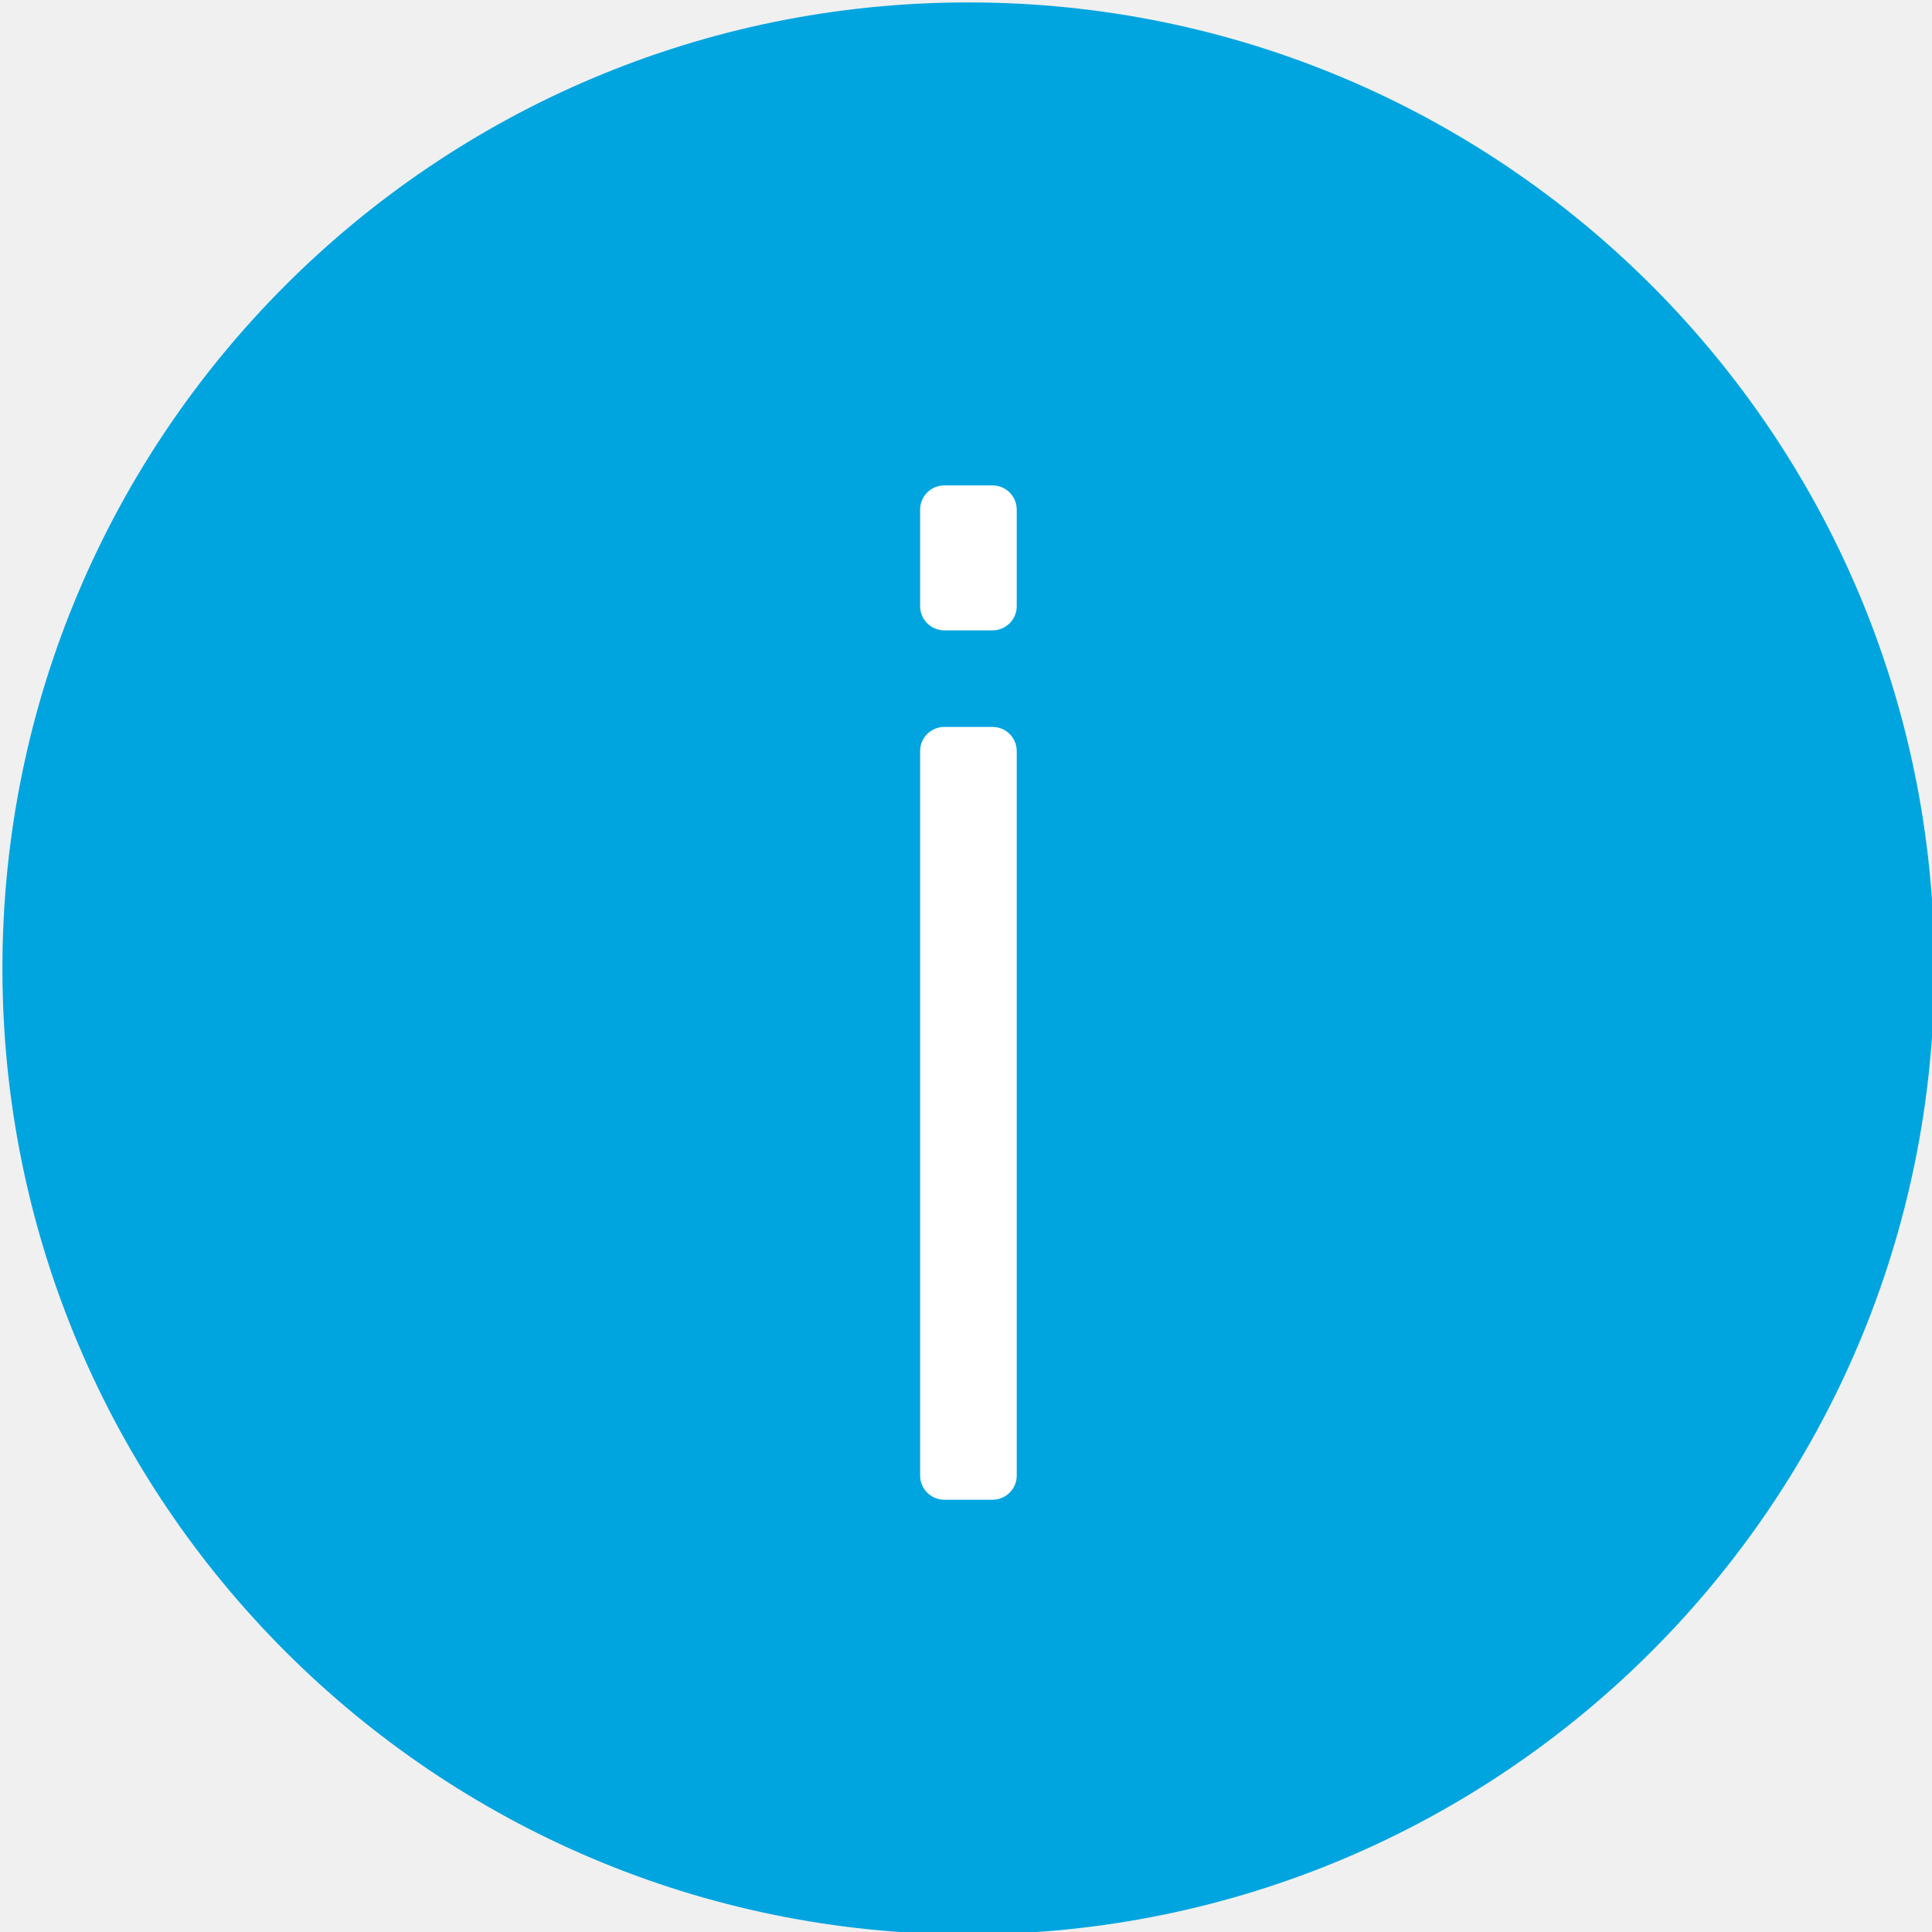
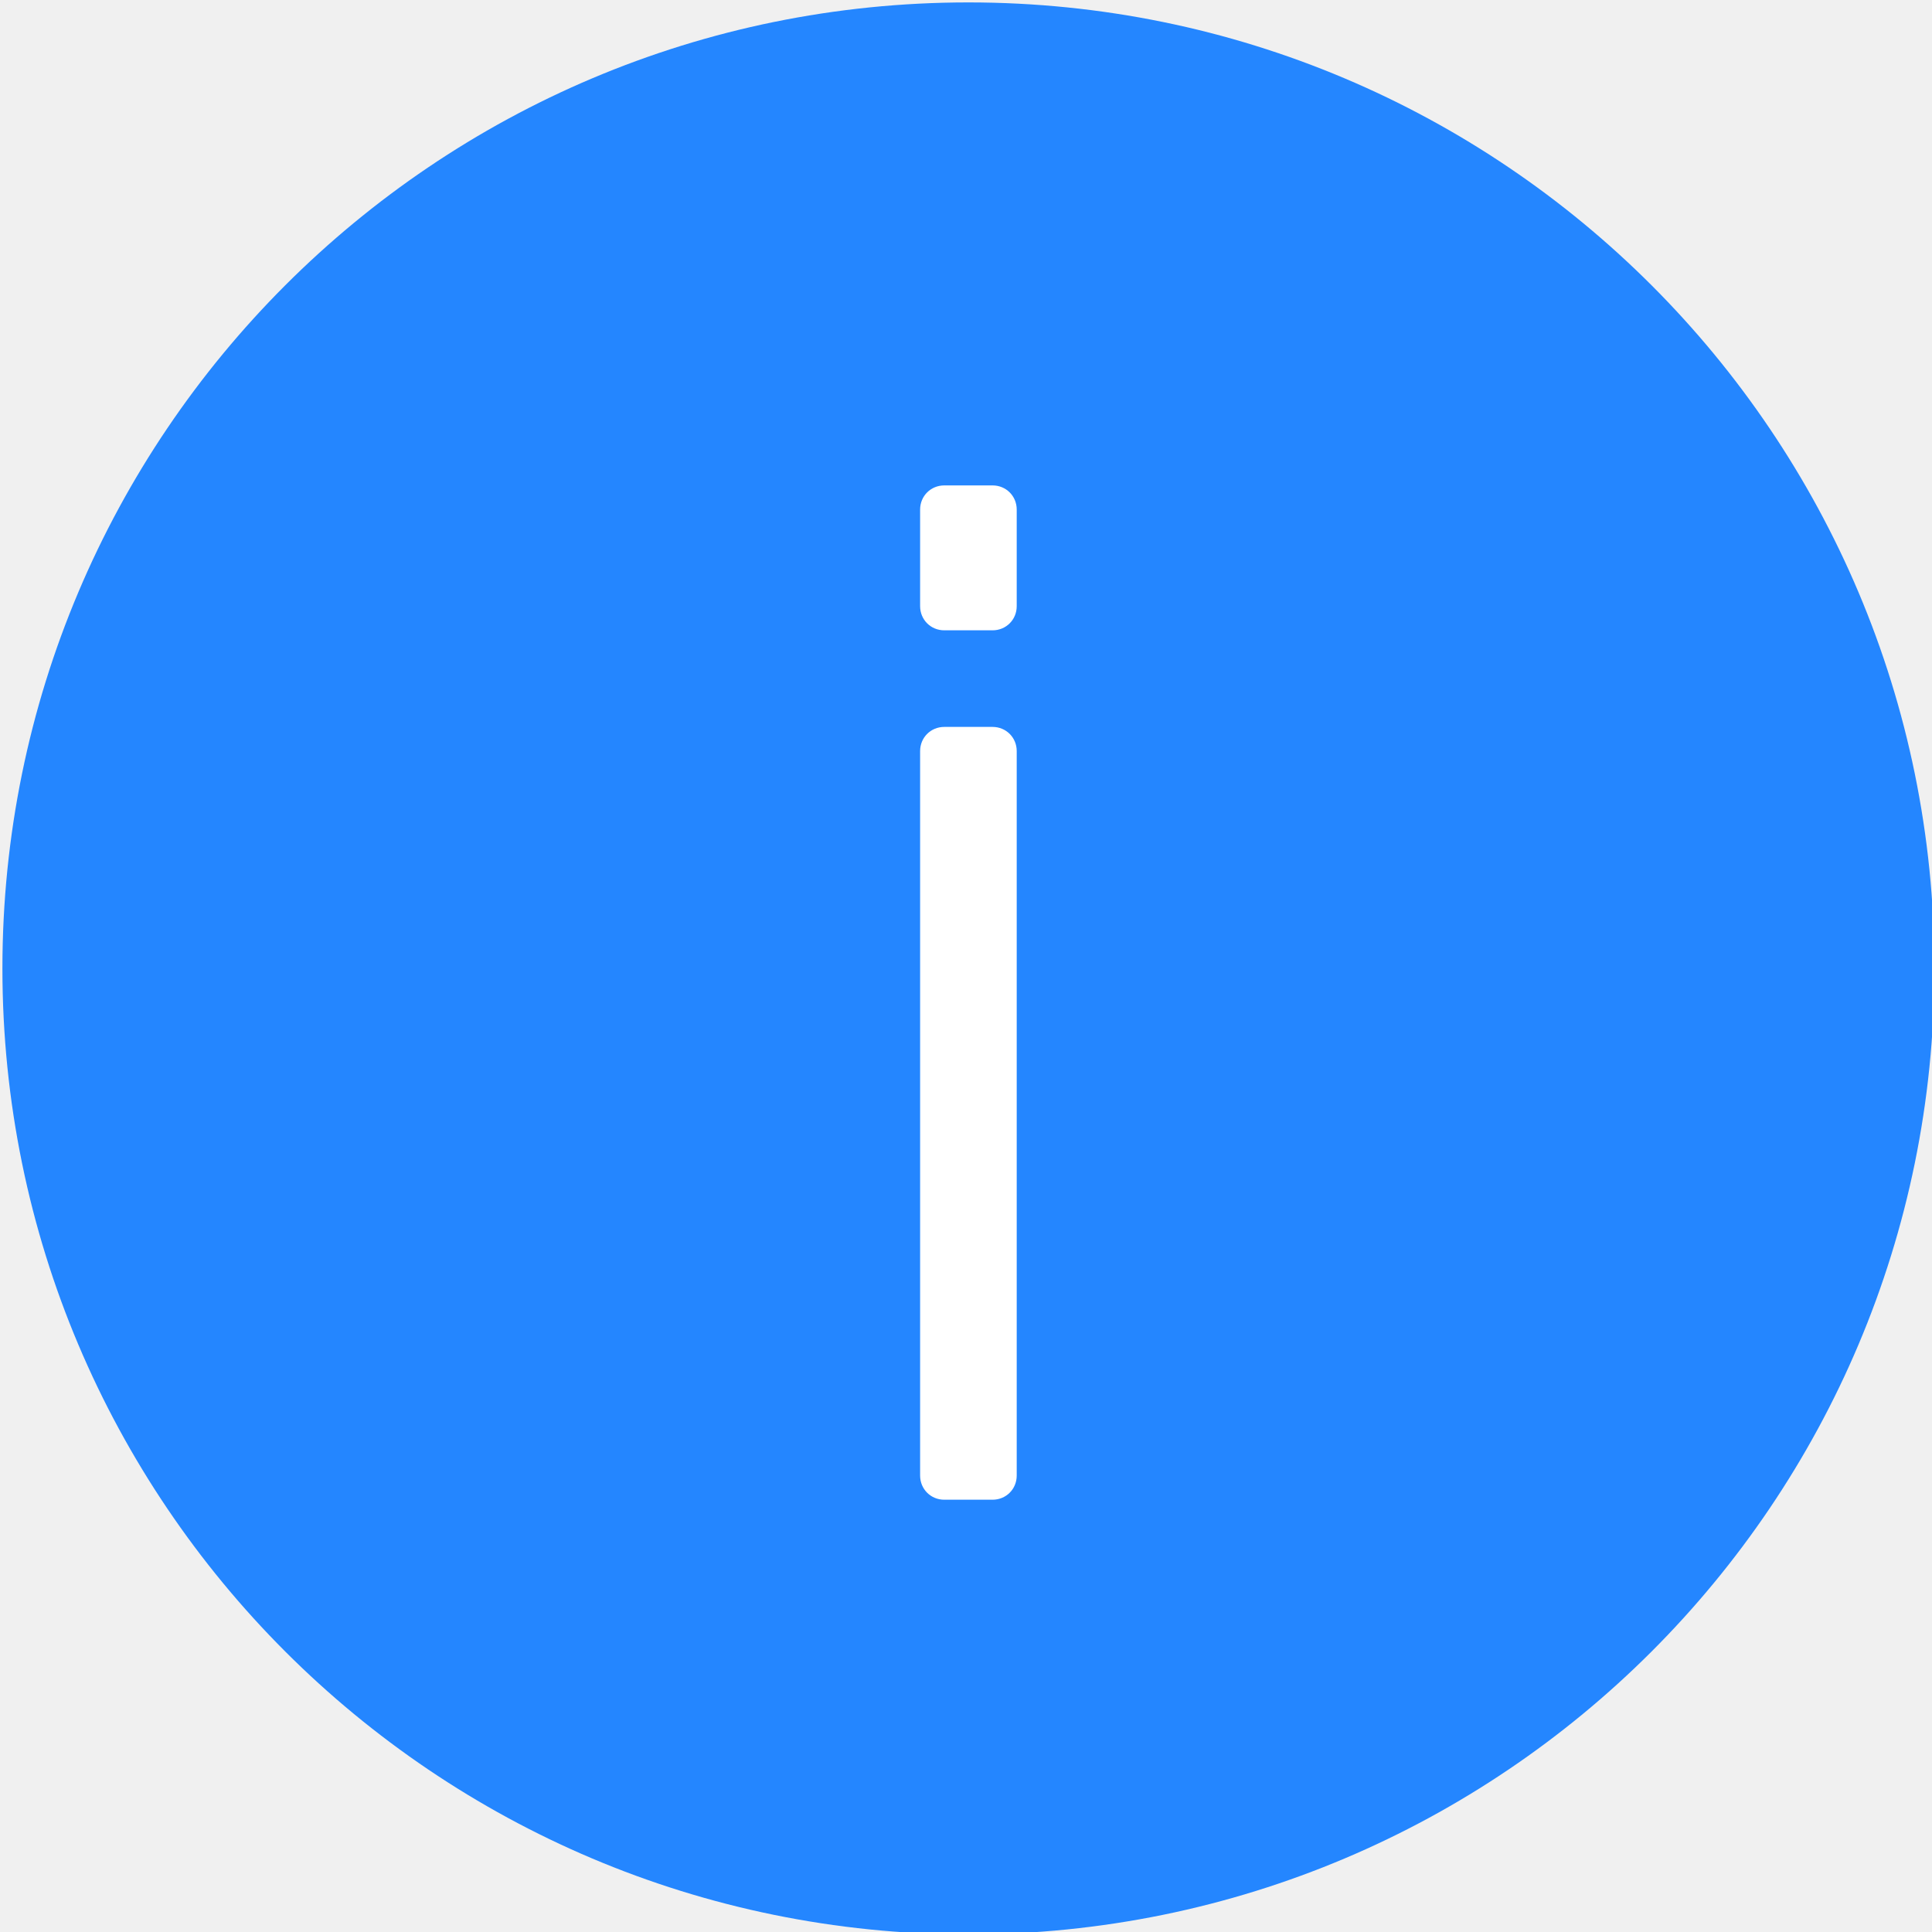
- <svg xmlns="http://www.w3.org/2000/svg" version="1.1" width="400" height="400" viewBox="0 0 400 400">
-   <path fill="#00A5E0" d="M200.501,0.5c110.457,0,199.999,89.542,199.999,200  c0,110.457-89.542,199.999-199.999,199.999C90.043,400.499,0.5,310.957,0.5,200.5C0.5,90.042,90.043,0.5,200.501,0.5z" />
-   <path fill="#FFFFFF" d="M195.502,150.503h10.001c2.761,0,5,2.238,5,4.999v150  c0,2.762-2.239,5-5,5h-10.001c-2.762,0-5-2.238-5-5v-150C190.502,152.741,192.74,150.503,195.502,150.503z" />
-   <path fill="#FFFFFF" d="M195.502,100.503h10.001c2.761,0,5,2.238,5,4.999v20.002  c0,2.761-2.239,5-5,5h-10.001c-2.762,0-5-2.239-5-5v-20.002C190.502,102.741,192.74,100.503,195.502,100.503z" />
+ <svg xmlns="http://www.w3.org/2000/svg" version="1.1" id="图层_1" x="0px" y="0px" viewBox="-105 197 400 400" style="enable-background:new -105 197 400 400;" xml:space="preserve">
+   <style type="text/css">
+ 	.st0{fill:#2486FF;}
+ 	.st1{fill:#FFFFFF;}
+ </style>
+   <path class="st0" d="M95.5,197.5c110.5,0,200,89.5,200,200c0,110.5-89.5,200-200,200c-110.5,0-200-89.5-200-200  C-104.5,287-15,197.5,95.5,197.5z" />
+   <g>
+     <path class="st1" d="M90.5,347.5h10c2.8,0,5,2.2,5,5v150c0,2.8-2.2,5-5,5h-10c-2.8,0-5-2.2-5-5v-150   C85.5,349.7,87.7,347.5,90.5,347.5L90.5,347.5z" />
+     <path class="st1" d="M90.5,297.5h10c2.8,0,5,2.2,5,5v20c0,2.8-2.2,5-5,5h-10c-2.8,0-5-2.2-5-5v-20   C85.5,299.7,87.7,297.5,90.5,297.5z" />
+   </g>
</svg>
